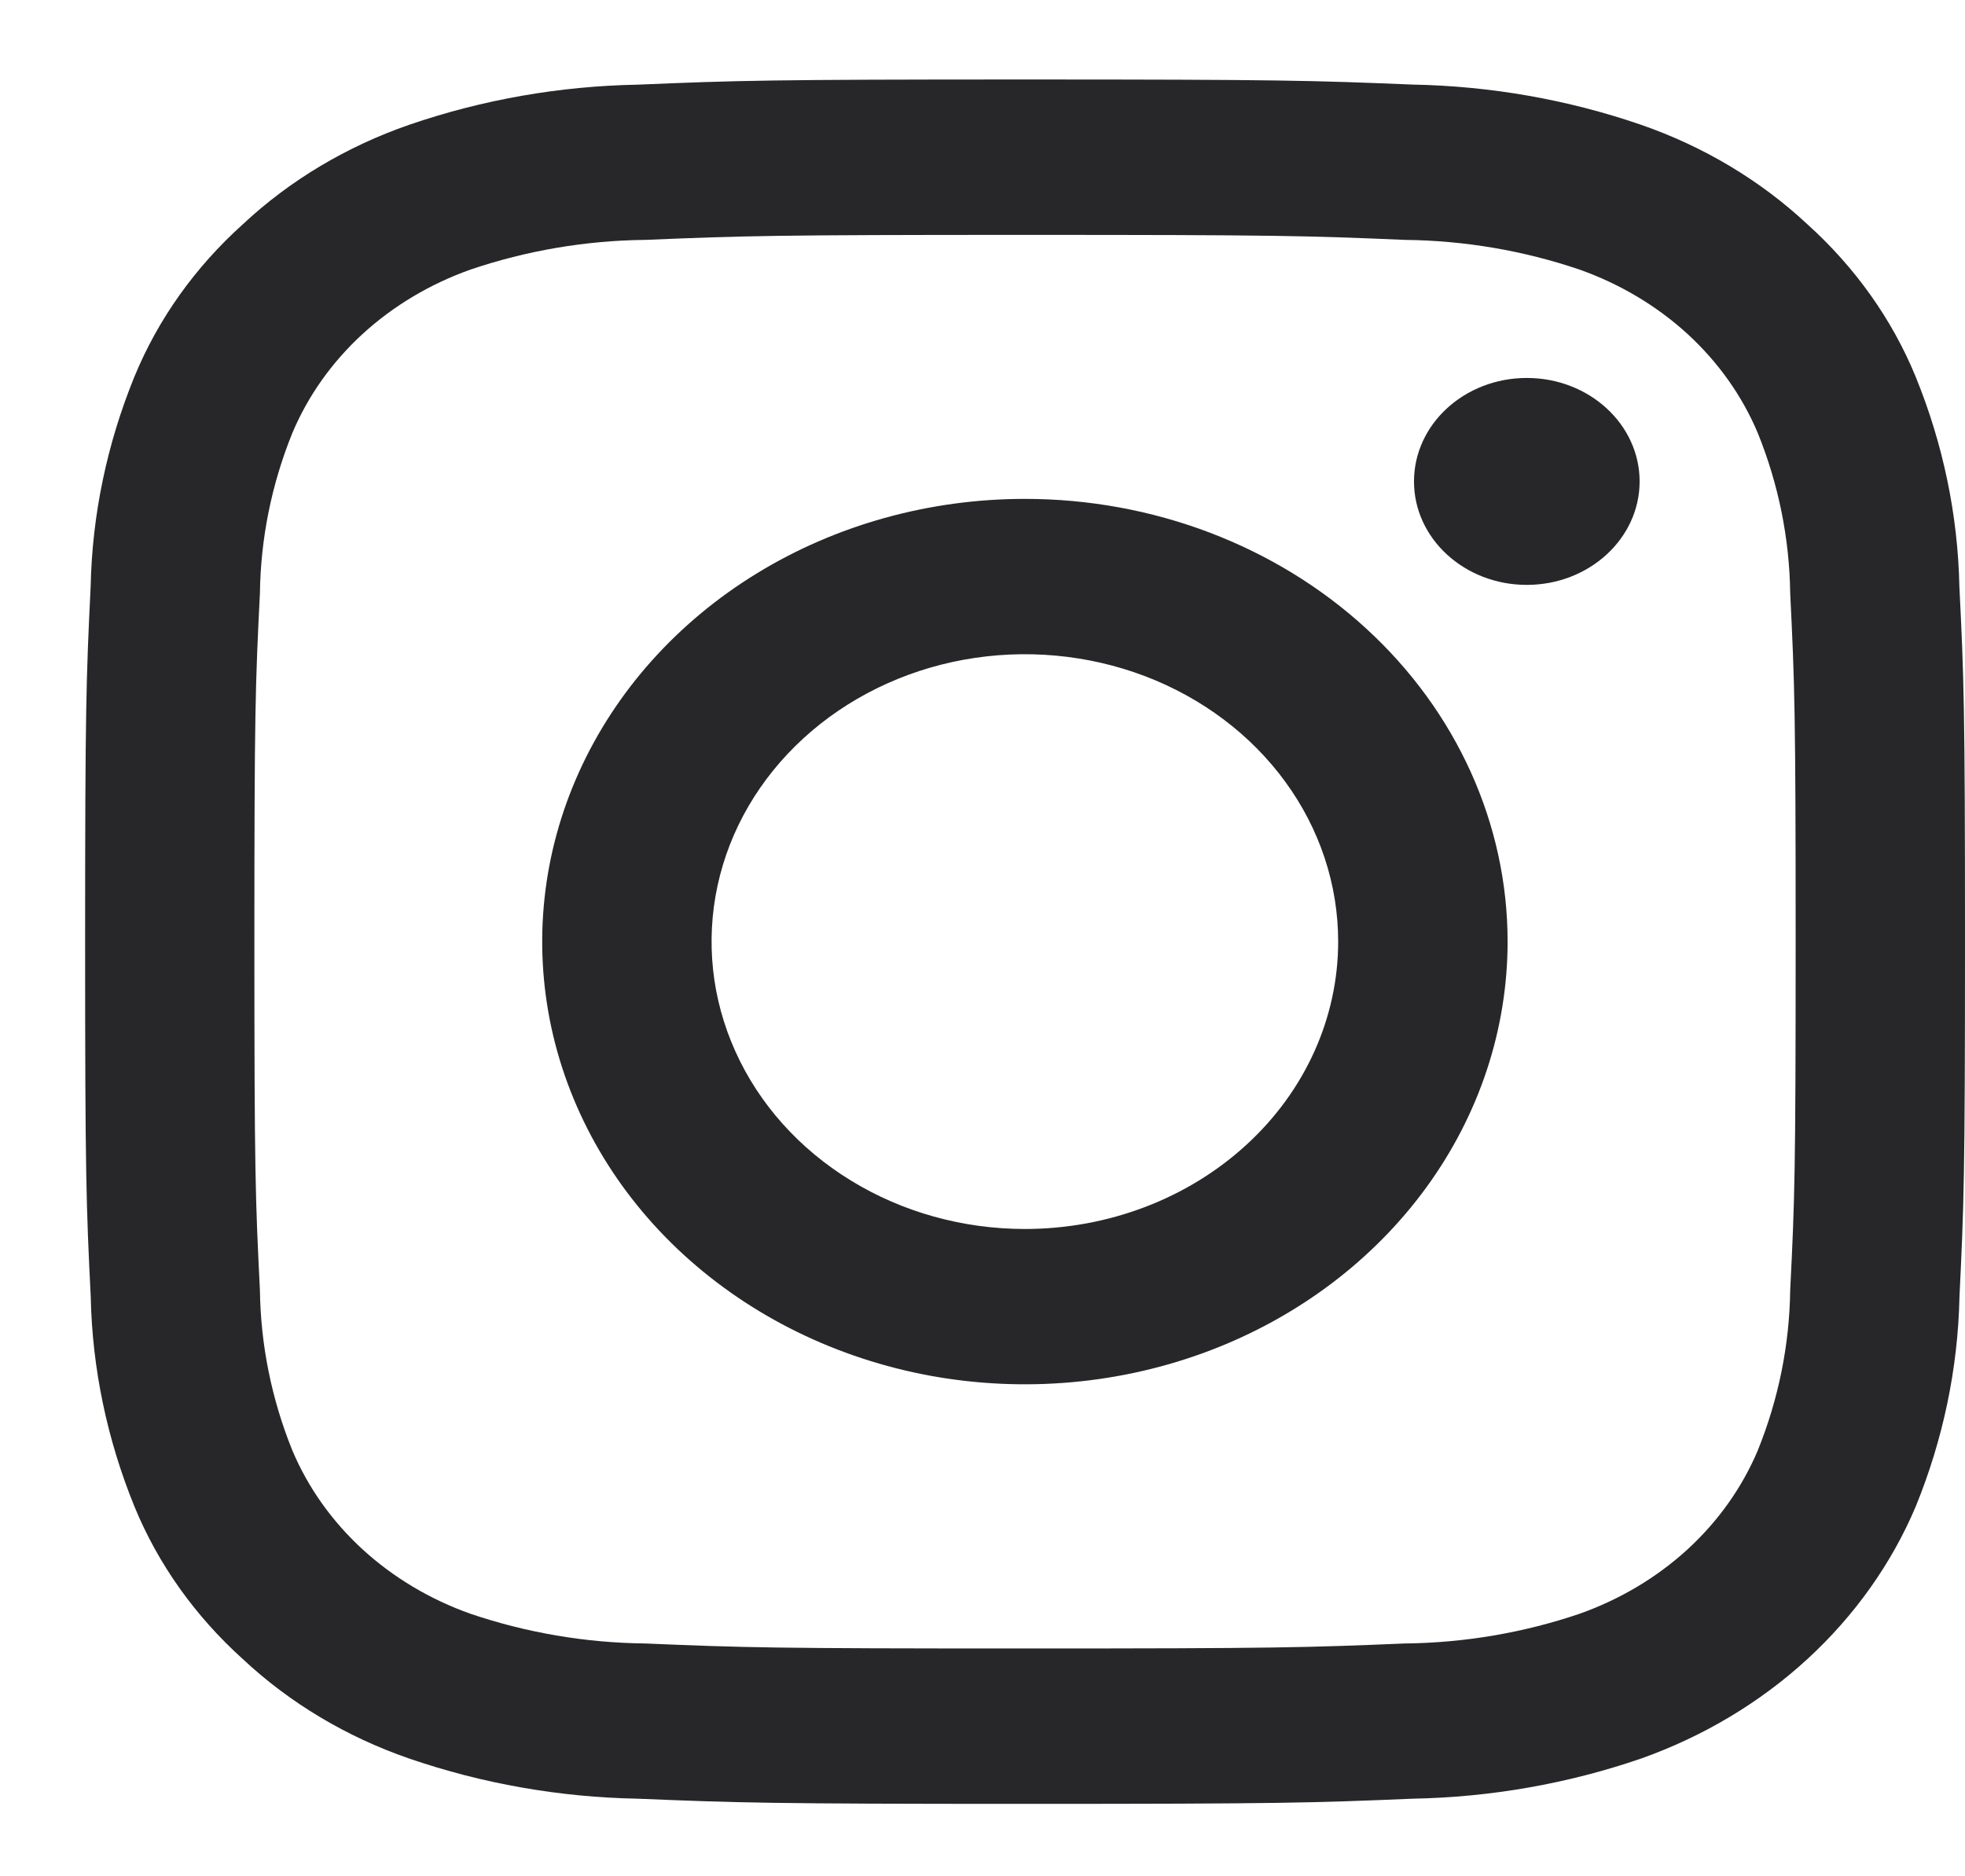
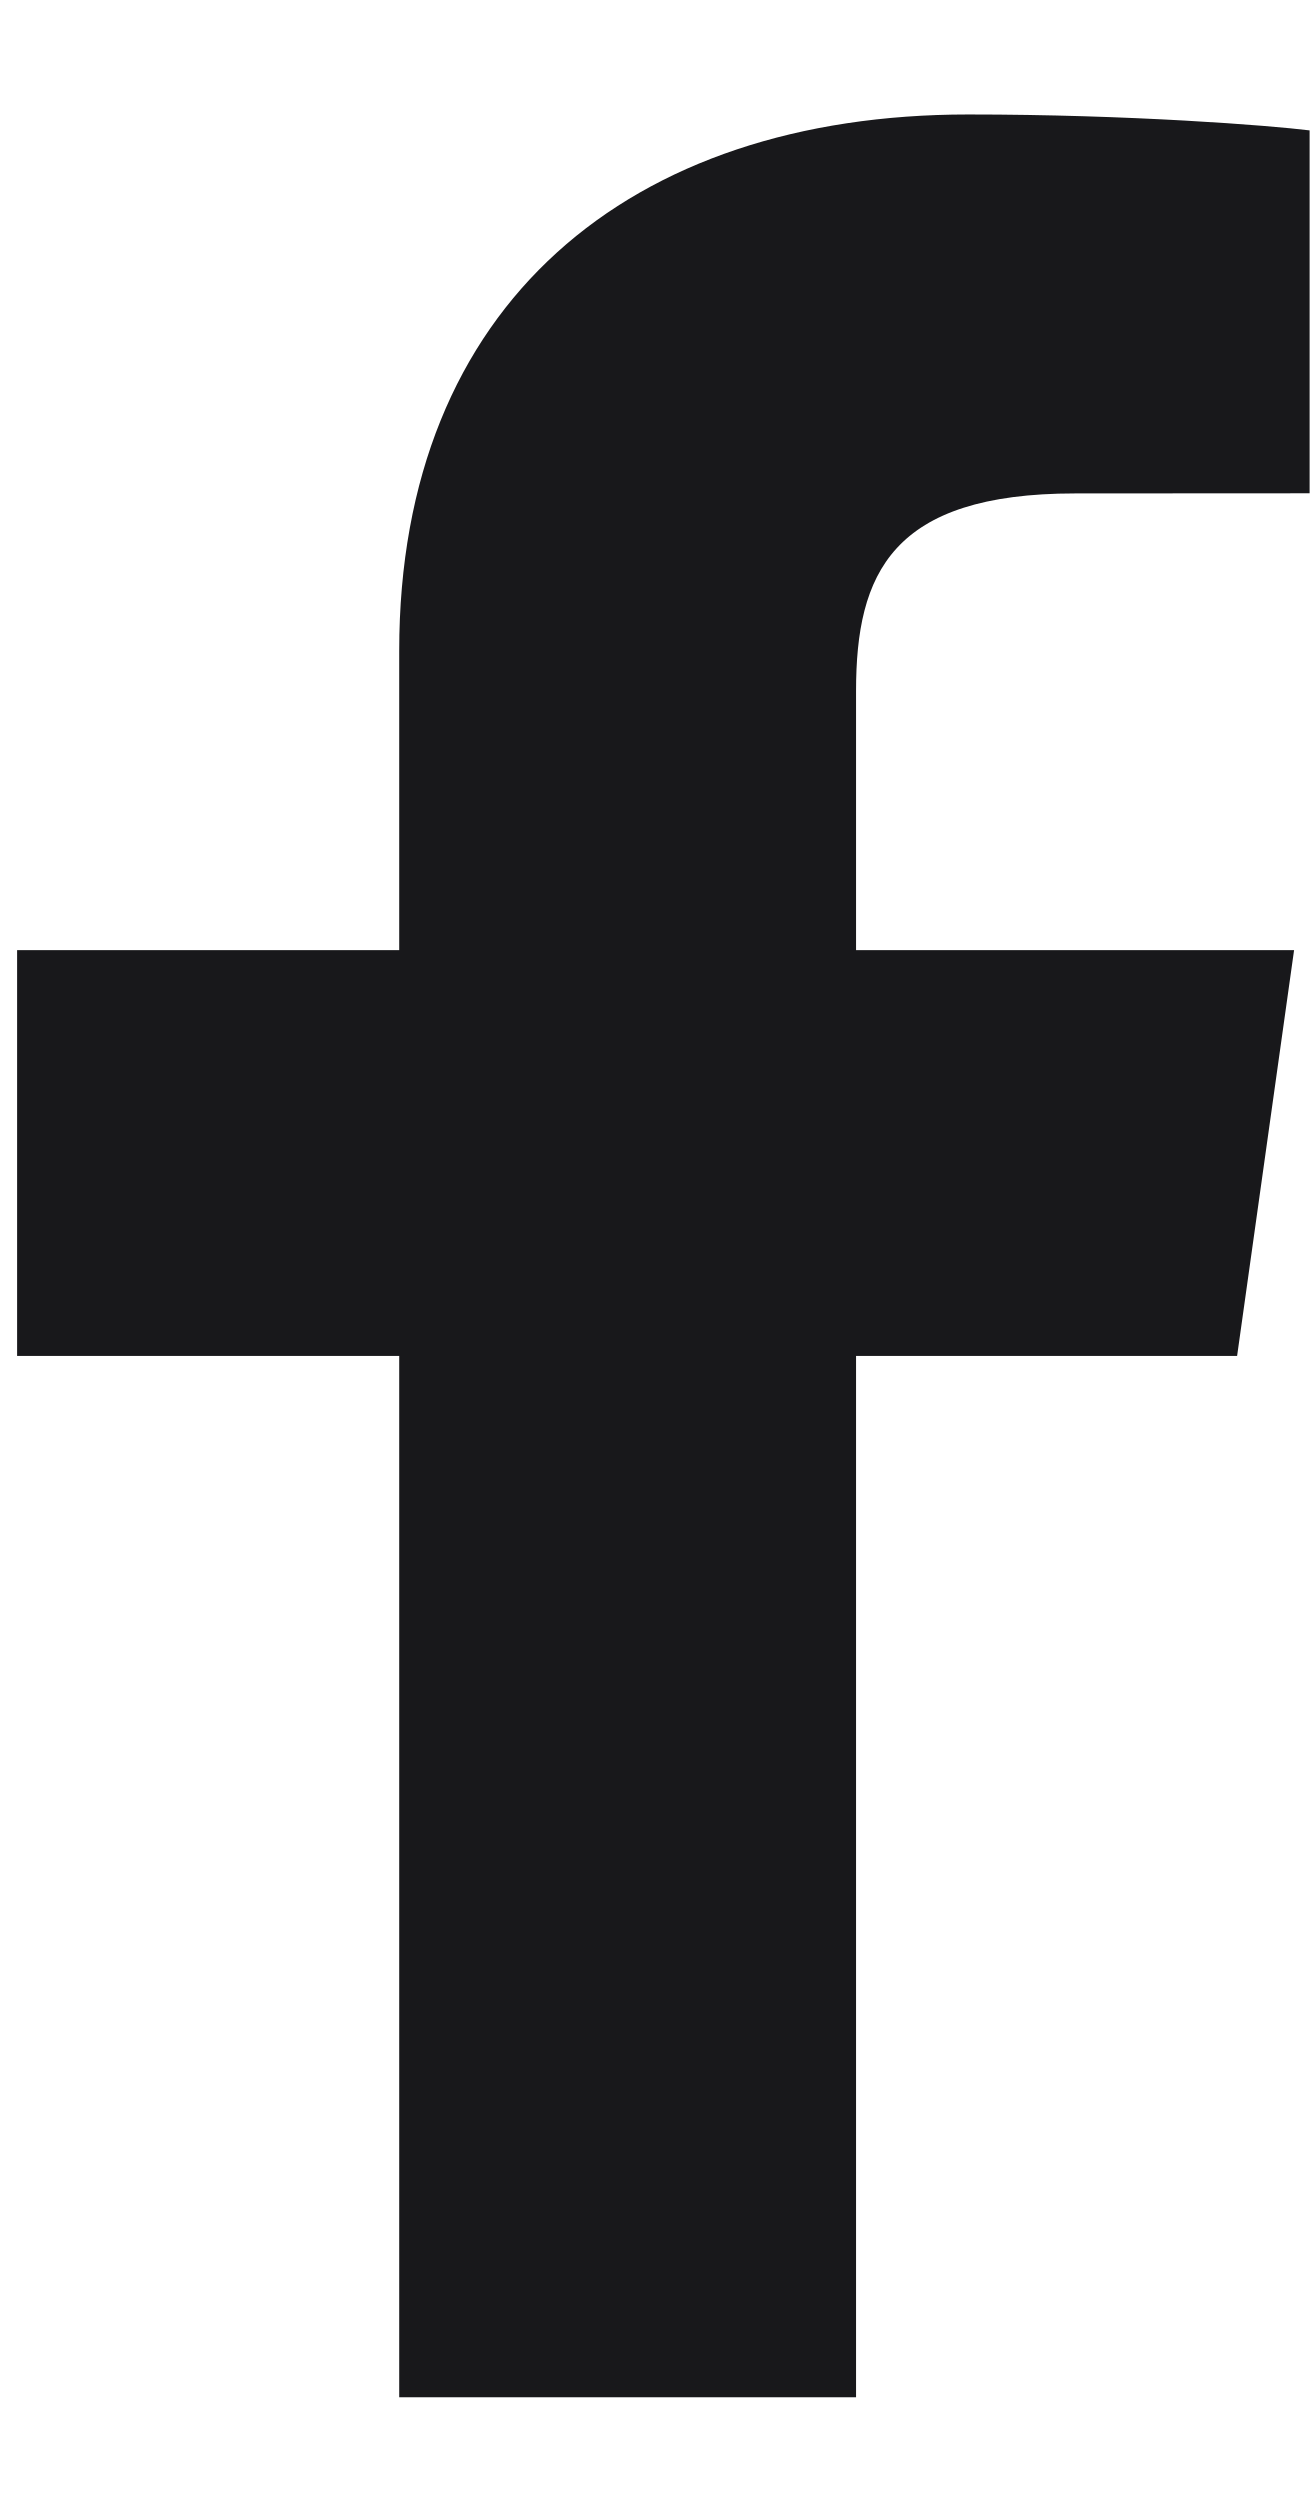
- <svg xmlns="http://www.w3.org/2000/svg" width="22" height="21" viewBox="0 0 22 21" fill="none">
-   <path d="M11.476 2.63C14.286 2.63 14.619 2.639 15.729 2.686C16.396 2.693 17.058 2.806 17.683 3.018C18.137 3.179 18.55 3.425 18.894 3.74C19.238 4.056 19.506 4.434 19.681 4.851C19.913 5.425 20.035 6.031 20.043 6.643C20.093 7.661 20.104 7.967 20.104 10.544C20.104 13.121 20.094 13.427 20.043 14.445C20.035 15.057 19.913 15.663 19.681 16.238C19.506 16.654 19.238 17.032 18.894 17.348C18.55 17.663 18.137 17.909 17.683 18.07C17.058 18.282 16.396 18.395 15.729 18.402C14.62 18.448 14.287 18.458 11.476 18.458C8.666 18.458 8.333 18.449 7.224 18.402C6.556 18.395 5.895 18.282 5.269 18.07C4.815 17.909 4.403 17.663 4.059 17.348C3.715 17.032 3.447 16.654 3.272 16.238C3.04 15.663 2.918 15.057 2.91 14.445C2.859 13.427 2.848 13.121 2.848 10.544C2.848 7.967 2.859 7.661 2.91 6.643C2.918 6.031 3.04 5.425 3.272 4.851C3.447 4.434 3.715 4.056 4.059 3.74C4.403 3.425 4.815 3.179 5.269 3.018C5.895 2.806 6.556 2.693 7.224 2.686C8.334 2.64 8.667 2.63 11.476 2.63ZM11.476 0.89C8.62 0.89 8.26 0.901 7.138 0.948C6.264 0.964 5.4 1.116 4.582 1.397C3.88 1.64 3.244 2.02 2.719 2.511C2.183 2.993 1.768 3.576 1.504 4.22C1.198 4.971 1.032 5.763 1.015 6.565C0.965 7.593 0.953 7.923 0.953 10.544C0.953 13.164 0.965 13.494 1.016 14.523C1.033 15.325 1.199 16.117 1.505 16.868C1.769 17.512 2.184 18.095 2.719 18.577C3.245 19.069 3.881 19.449 4.583 19.691C5.401 19.972 6.265 20.124 7.139 20.14C8.261 20.186 8.619 20.198 11.477 20.198C14.335 20.198 14.694 20.187 15.816 20.14C16.69 20.124 17.554 19.972 18.372 19.691C19.071 19.443 19.706 19.063 20.235 18.577C20.765 18.09 21.178 17.508 21.449 16.867C21.755 16.116 21.921 15.324 21.938 14.523C21.988 13.494 22 13.164 22 10.544C22 7.923 21.988 7.593 21.937 6.564C21.92 5.763 21.754 4.97 21.448 4.219C21.184 3.575 20.769 2.992 20.234 2.51C19.708 2.019 19.072 1.639 18.37 1.396C17.552 1.115 16.688 0.963 15.814 0.947C14.693 0.901 14.333 0.89 11.476 0.89Z" fill="#27272A" />
-   <path d="M11.475 5.586C10.406 5.586 9.361 5.876 8.472 6.421C7.583 6.966 6.891 7.74 6.482 8.646C6.073 9.552 5.966 10.548 6.174 11.51C6.383 12.472 6.897 13.355 7.653 14.048C8.409 14.741 9.372 15.213 10.42 15.405C11.469 15.596 12.555 15.498 13.543 15.123C14.53 14.748 15.374 14.112 15.968 13.297C16.562 12.482 16.879 11.523 16.879 10.543C16.879 9.228 16.309 7.967 15.296 7.038C14.282 6.108 12.908 5.586 11.475 5.586ZM11.475 13.761C10.781 13.761 10.102 13.572 9.526 13.218C8.949 12.865 8.499 12.362 8.234 11.774C7.968 11.186 7.899 10.539 8.034 9.915C8.169 9.291 8.503 8.718 8.994 8.268C9.485 7.818 10.11 7.511 10.79 7.387C11.471 7.263 12.176 7.327 12.817 7.57C13.458 7.814 14.006 8.226 14.391 8.755C14.777 9.284 14.982 9.906 14.982 10.543C14.982 11.396 14.613 12.215 13.955 12.818C13.297 13.422 12.405 13.761 11.475 13.761Z" fill="#27272A" />
-   <path d="M17.094 6.549C17.791 6.549 18.357 6.03 18.357 5.391C18.357 4.751 17.791 4.232 17.094 4.232C16.396 4.232 15.831 4.751 15.831 5.391C15.831 6.03 16.396 6.549 17.094 6.549Z" fill="#27272A" />
+ <svg xmlns="http://www.w3.org/2000/svg" width="10" height="19" viewBox="0 0 10 19" fill="none">
+   <path d="M3.034 18.219V10.305H0.13V7.221H3.034V4.946C3.034 2.307 4.791 0.87 7.358 0.87C8.588 0.87 9.645 0.953 9.953 0.991V3.749L8.172 3.75C6.776 3.75 6.506 4.359 6.506 5.252V7.221H9.835L9.402 10.305H6.506V18.219H3.034Z" fill="#18181B" />
</svg>
